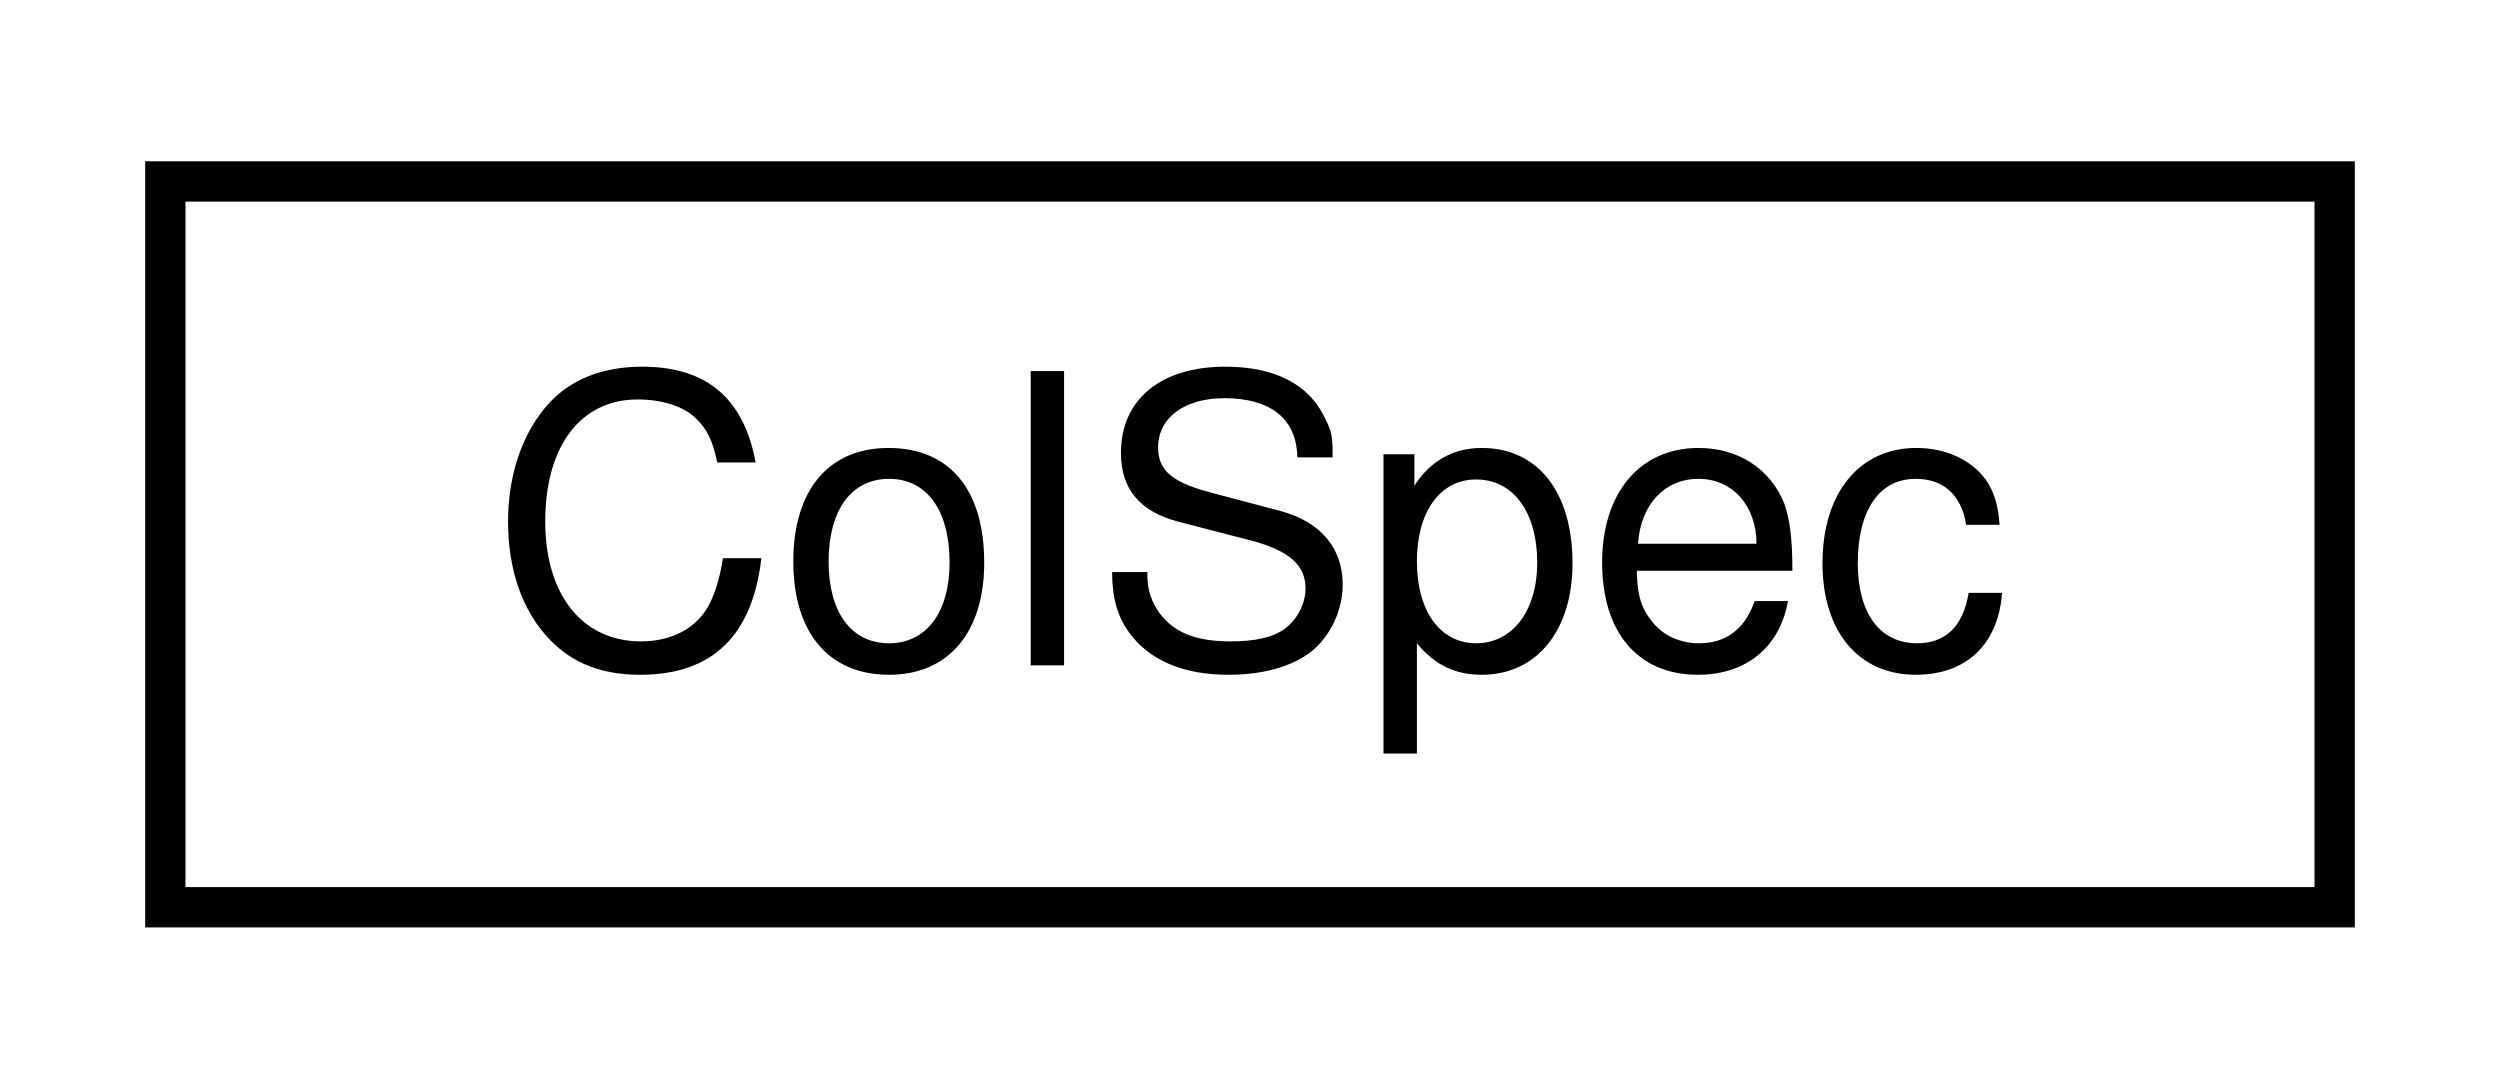
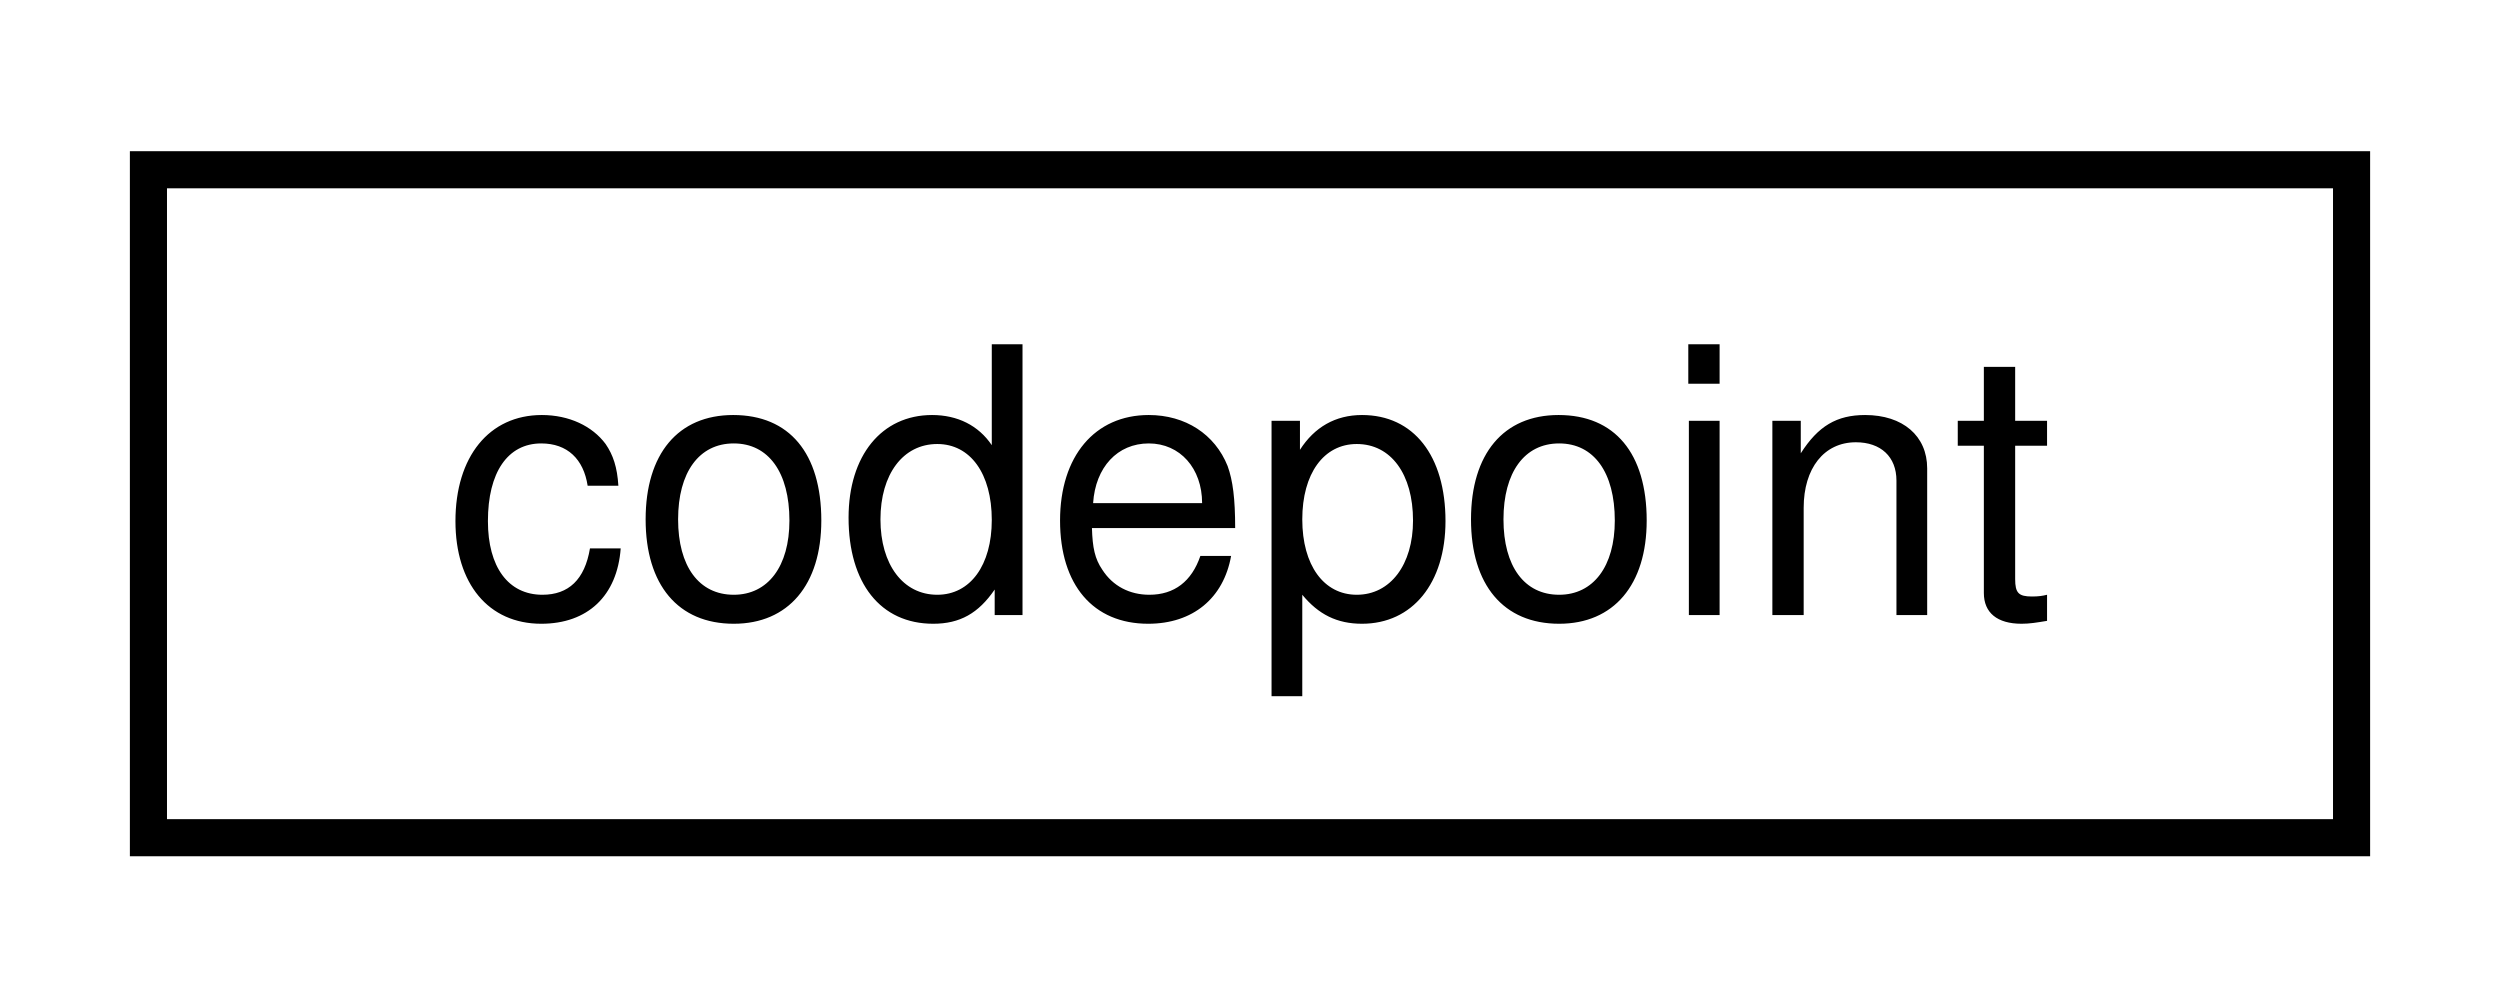
- <svg xmlns="http://www.w3.org/2000/svg" xmlns:xlink="http://www.w3.org/1999/xlink" width="62pt" height="27pt" viewBox="0.00 0.00 61.80 27.00">
+ <svg xmlns="http://www.w3.org/2000/svg" xmlns:xlink="http://www.w3.org/1999/xlink" width="67pt" height="27pt" viewBox="0.00 0.00 67.37 27.00">
  <g id="graph0" class="graph" transform="scale(1 1) rotate(0) translate(4 23)">
    <g id="node1" class="node">
      <g id="a_node1">
-         <a xlink:href="d8/d2e/class_col_spec.html" target="_top" xlink:title=" ">
-           <polygon fill="none" stroke="black" points="0,-0.5 0,-18.5 53.8,-18.5 53.8,-0.5 0,-0.5" />
-           <text text-anchor="middle" x="26.9" y="-6.5" font-family="Helvetica,sans-Serif" font-size="10.00">ColSpec</text>
+         <a xlink:href="d6/d10/structcodepoint.html" target="_top" xlink:title=" ">
+           <polygon fill="none" stroke="black" points="0,-0.5 0,-18.5 59.37,-18.5 59.37,-0.5 0,-0.5" />
+           <text text-anchor="middle" x="29.68" y="-6.5" font-family="Helvetica,sans-Serif" font-size="10.00">codepoint</text>
        </a>
      </g>
    </g>
  </g>
</svg>
